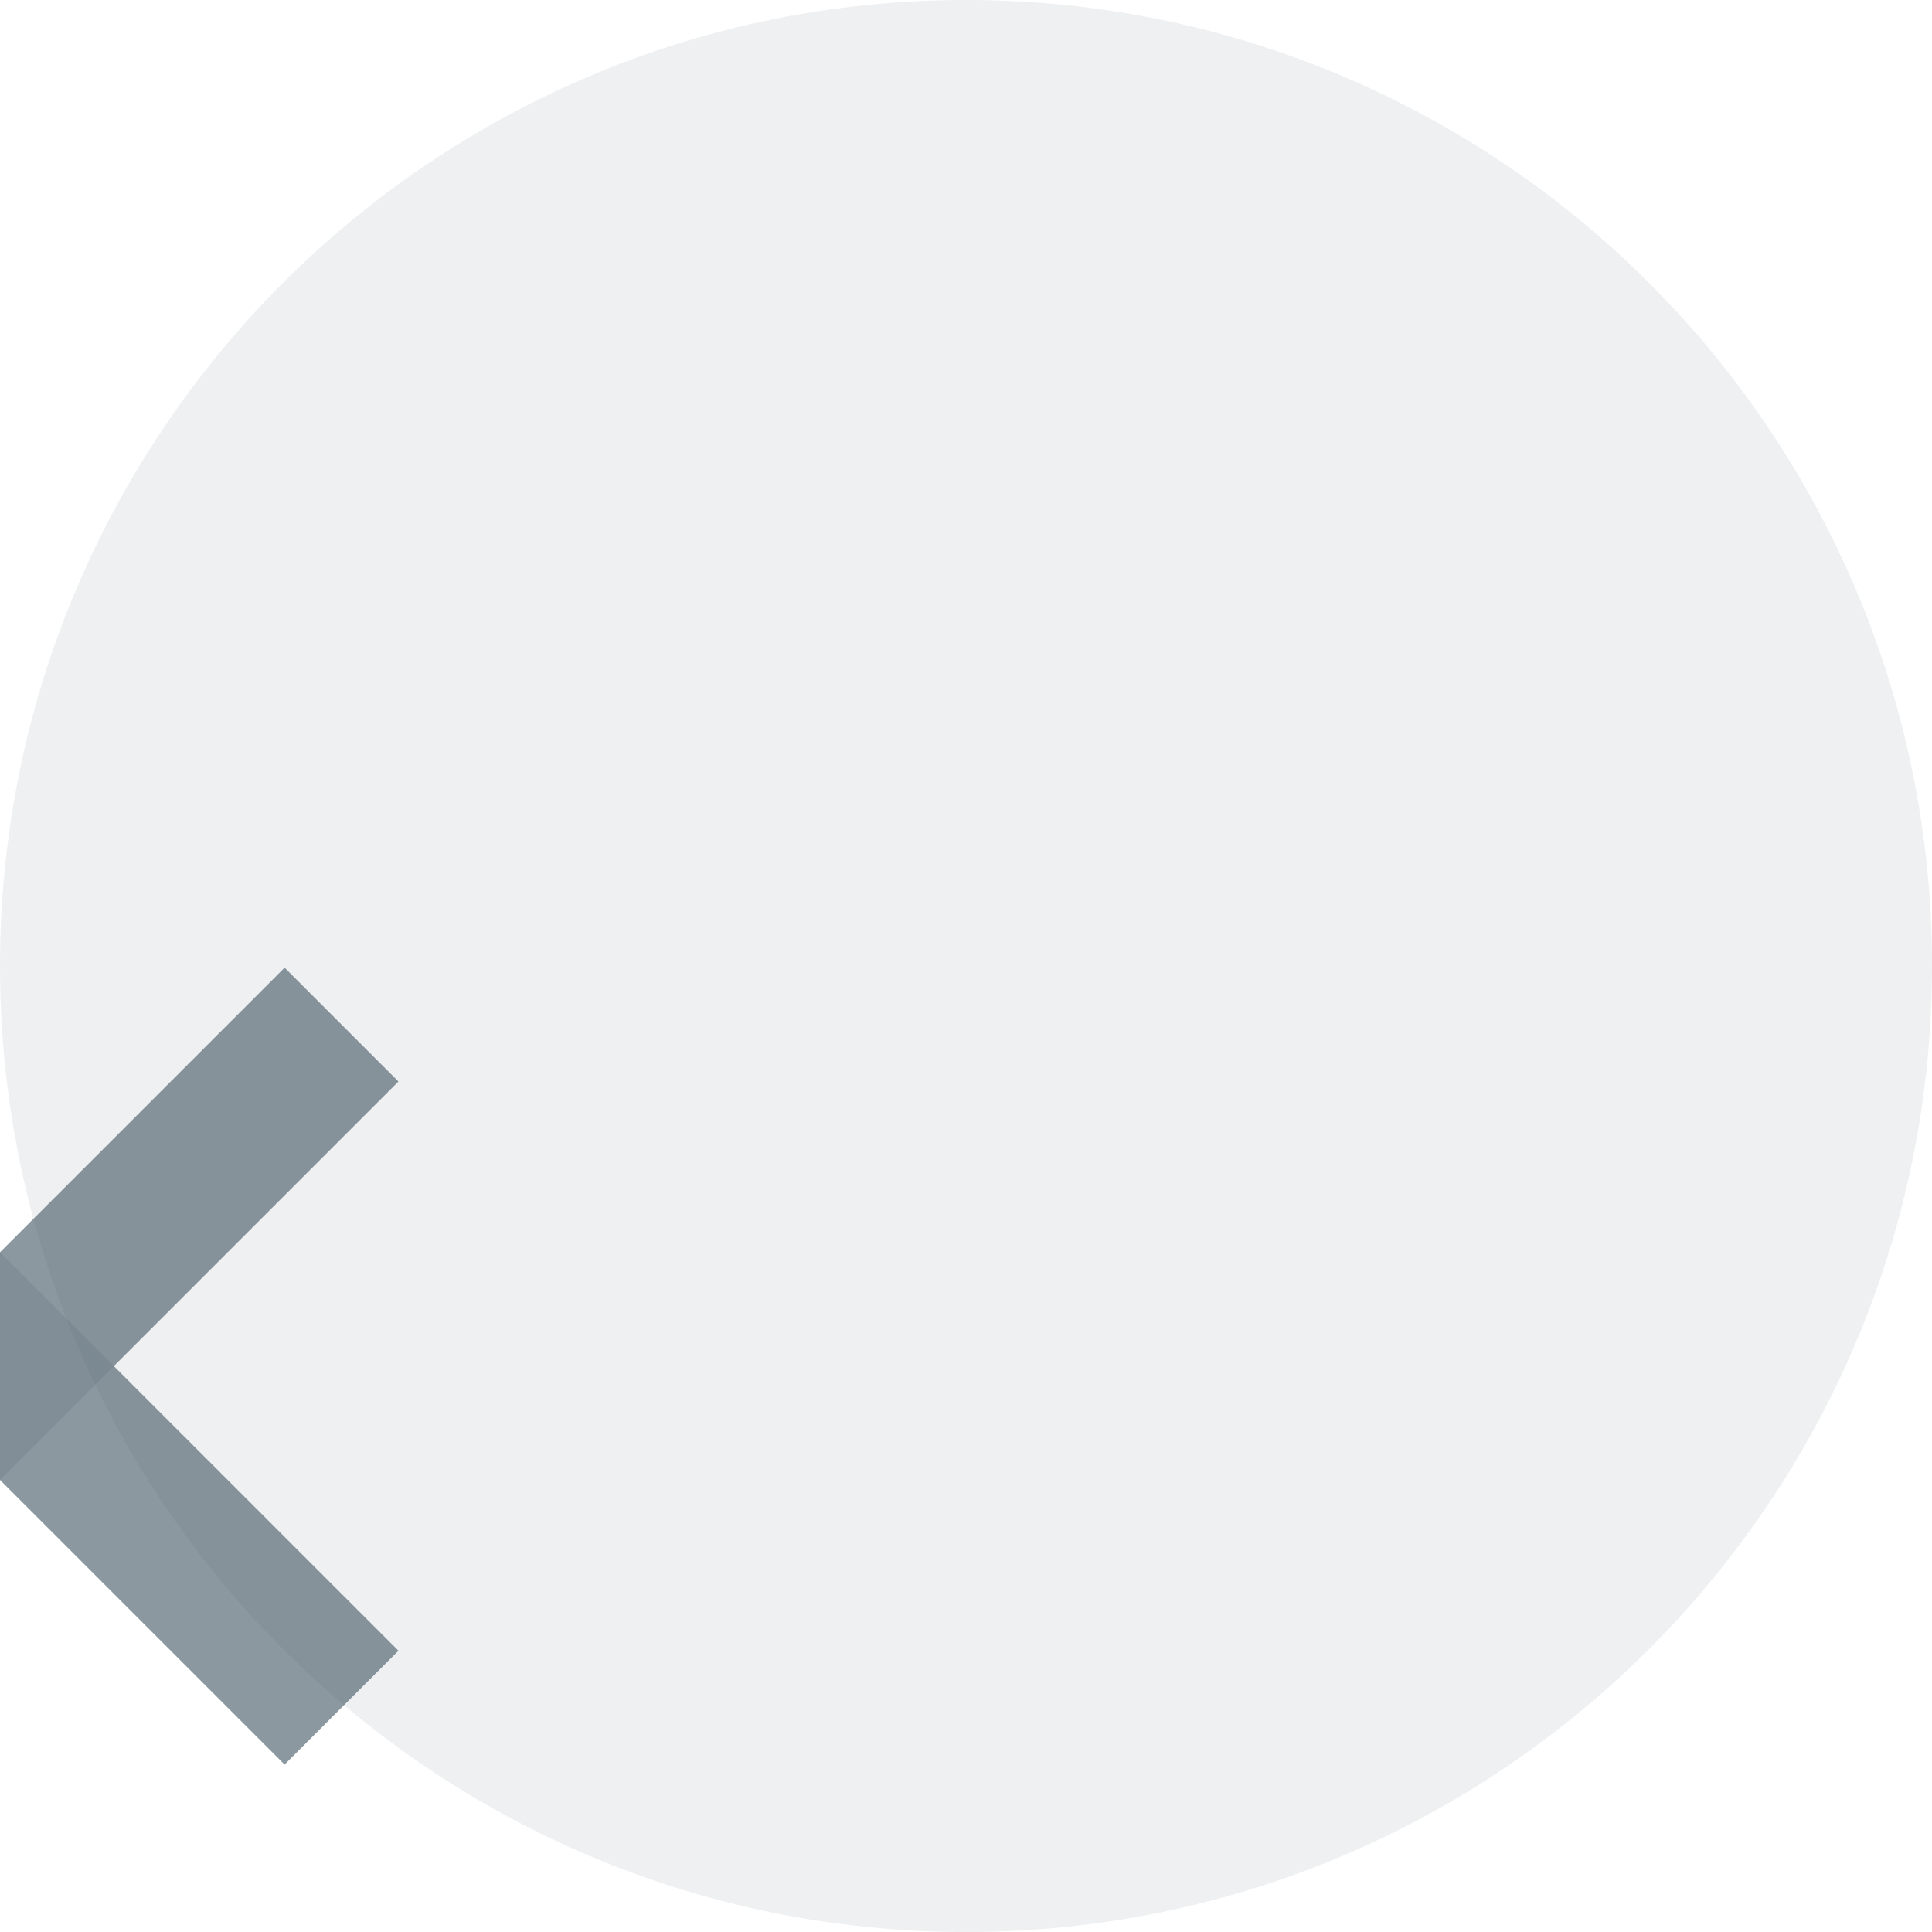
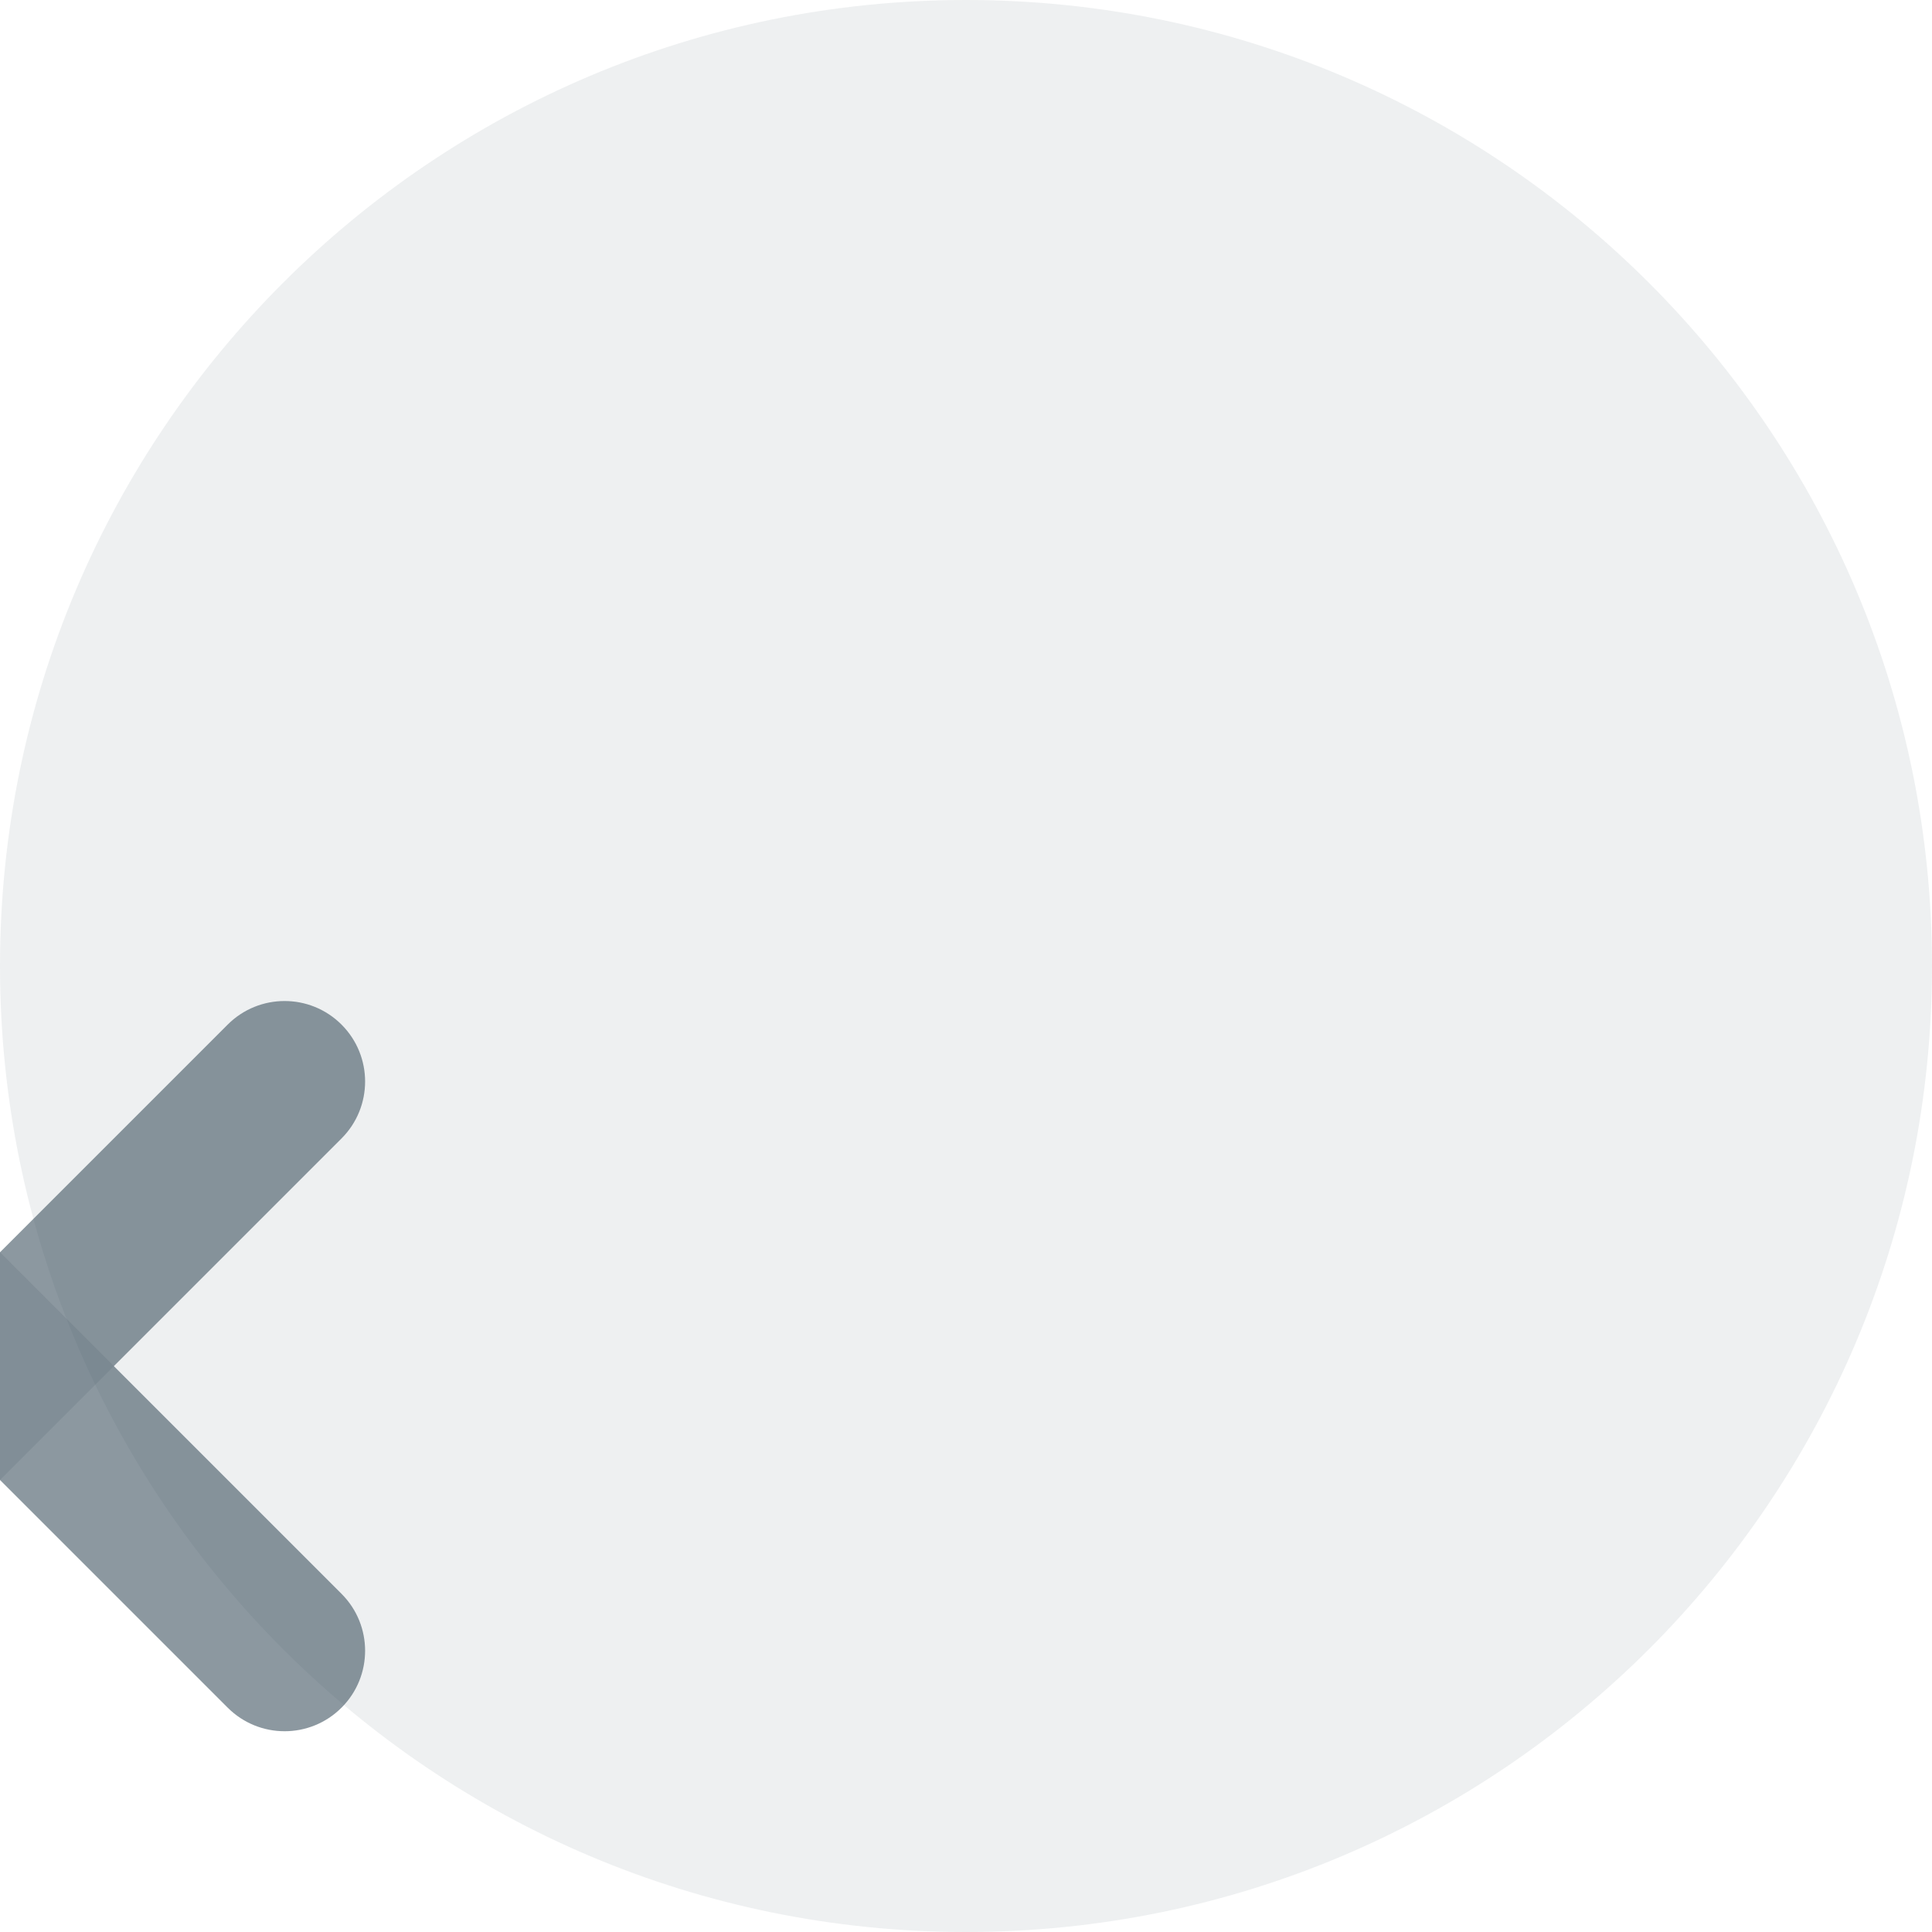
<svg xmlns="http://www.w3.org/2000/svg" width="18" height="18" viewBox="0 0 24 24" fill="none">
  <circle cx="12" cy="12" r="12" fill="#3e515fe5" fill-opacity="0.1" />
  <g opacity="0.66" transform="rotate(45)" transform-origin="50%">
-     <rect x="11" y="6" width="2" height="12" fill="#3e515fe5" />
-     <rect x="6" y="11" width="12" height="2" fill="#3e515fe5" />
+     <rect x="11" y="6" width="2" height="12" fill="#3e515fe5" rx="1" />
+     <rect x="6" y="11" width="12" height="2" fill="#3e515fe5" rx="1" />
  </g>
</svg>
